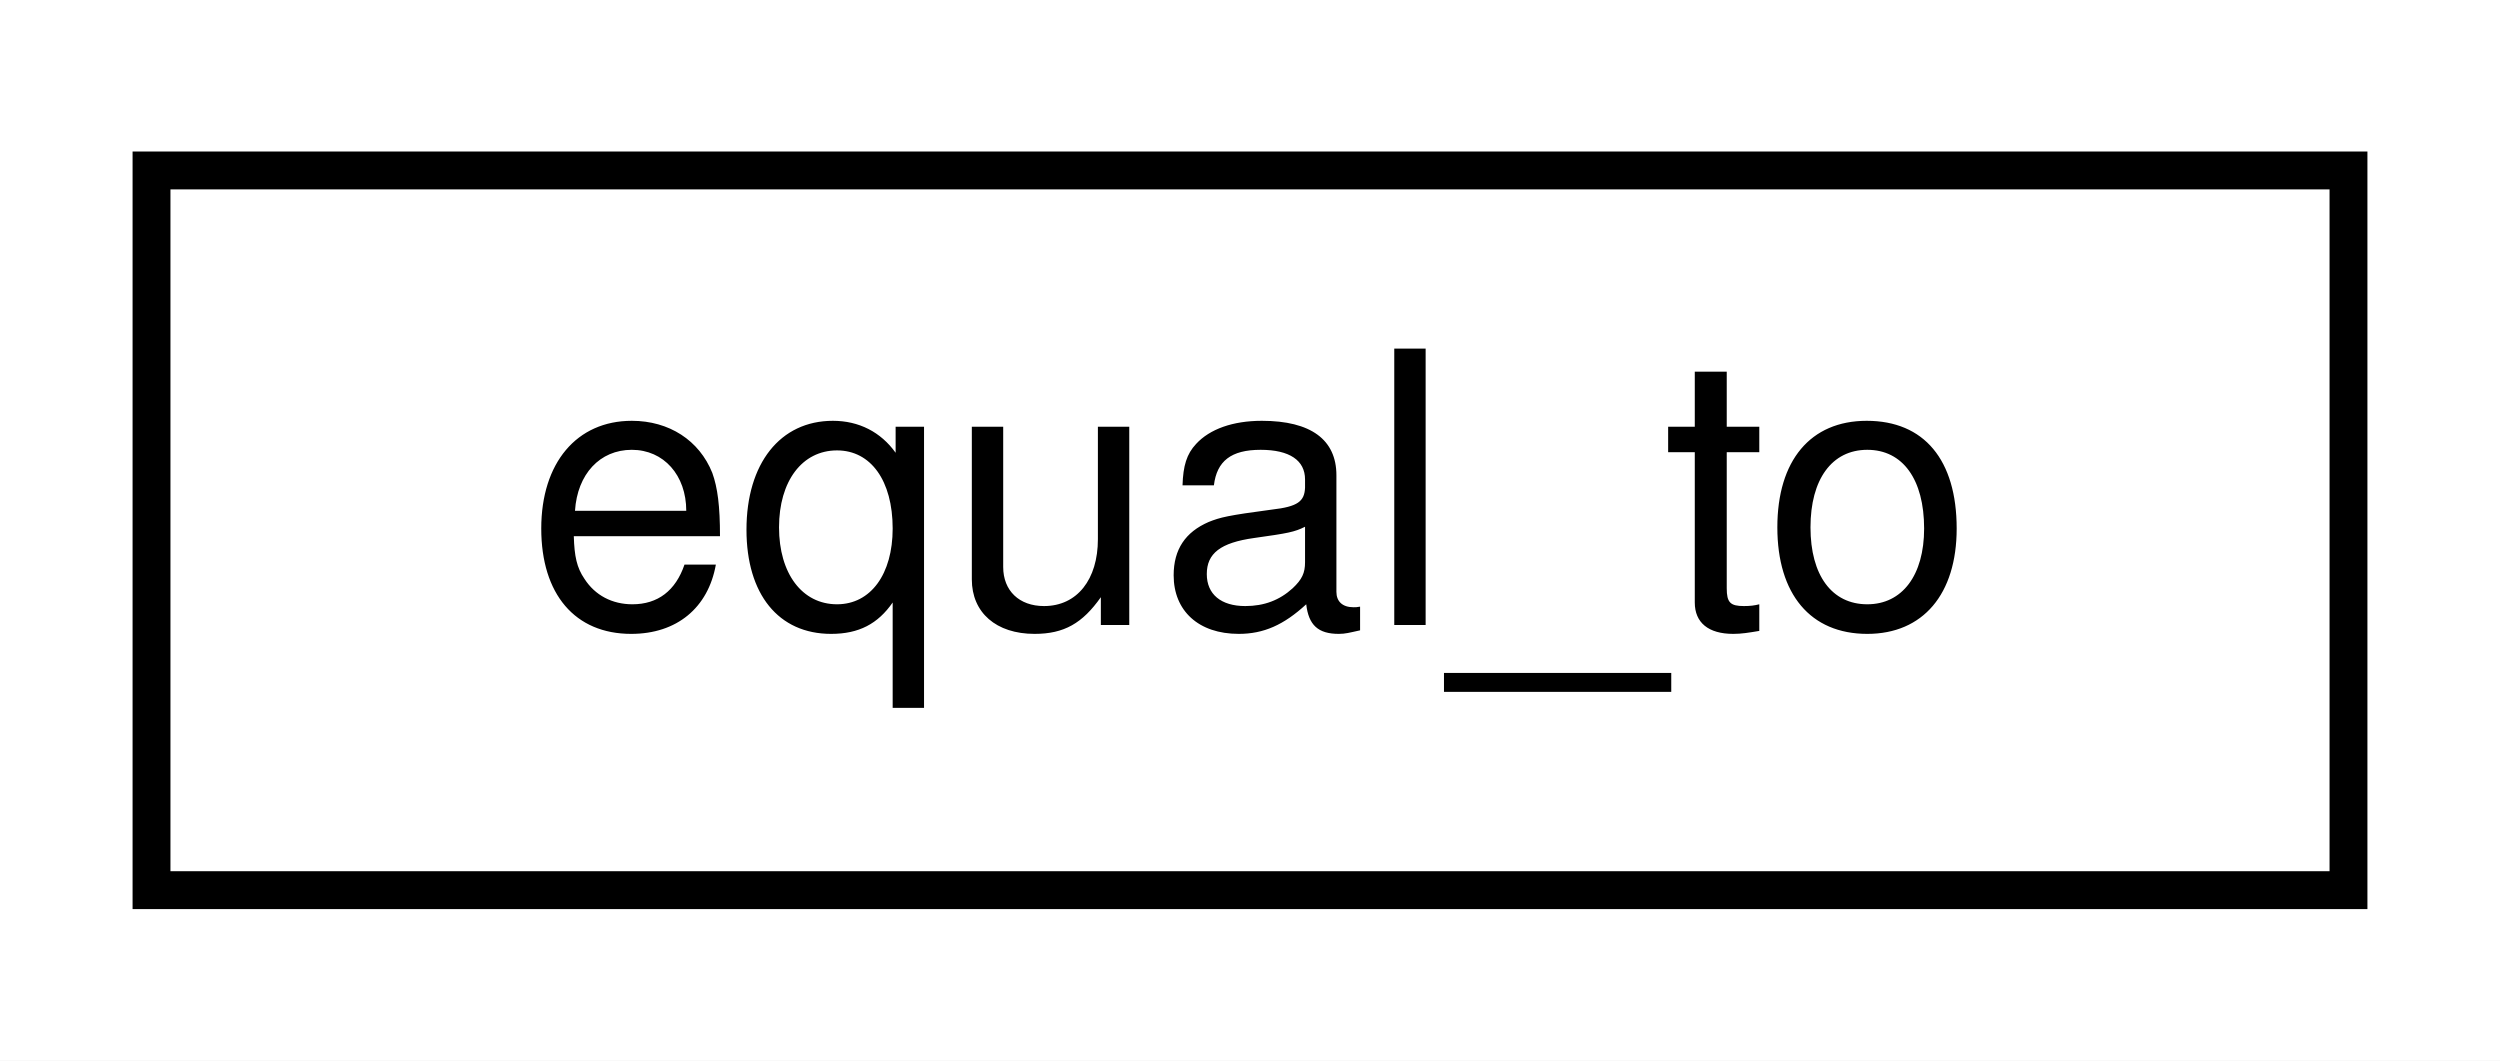
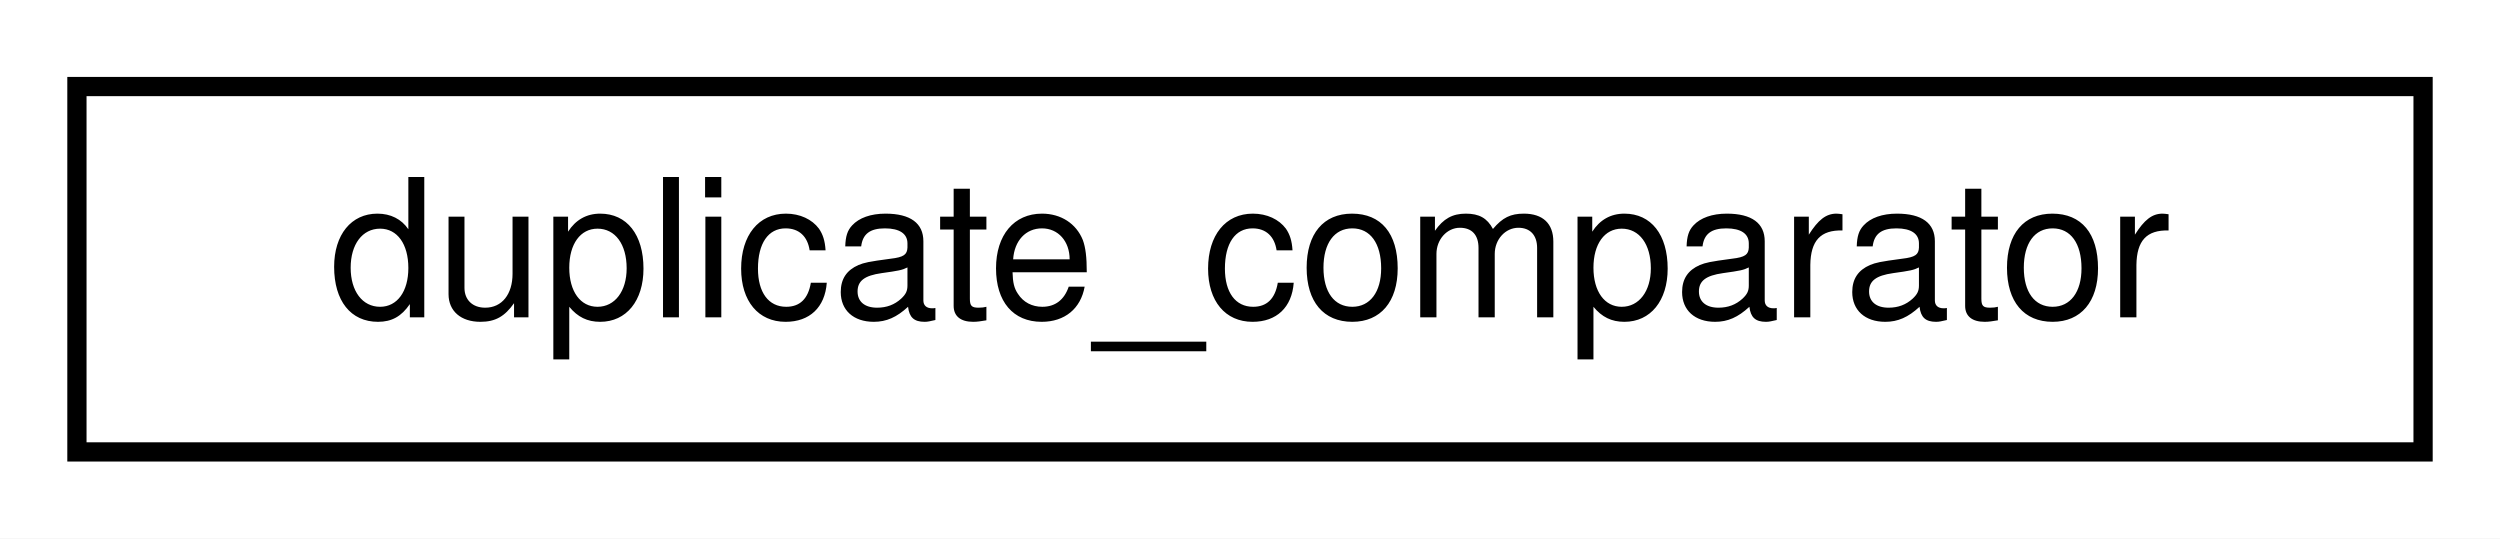
- <svg xmlns="http://www.w3.org/2000/svg" xmlns:xlink="http://www.w3.org/1999/xlink" width="66pt" height="28pt" viewBox="0.00 0.00 66.00 28.00">
+ <svg xmlns="http://www.w3.org/2000/svg" xmlns:xlink="http://www.w3.org/1999/xlink" width="130pt" height="28pt" viewBox="0.00 0.00 130.00 28.00">
  <g id="graph0" class="graph" transform="scale(1 1) rotate(0) translate(4 24)">
-     <polygon fill="white" stroke="none" points="-4,4 -4,-24 62,-24 62,4 -4,4" />
+     <polygon fill="white" stroke="none" points="-4,4 -4,-24 126,-24 126,4 -4,4" />
    <g id="node1" class="node">
      <g id="a_node1">
-         <a xlink:href="df/d2a/structequal__to.html" target="_top" xlink:title="equal_to">
-           <polygon fill="white" stroke="black" points="-3.55271e-15,-0.5 -3.55271e-15,-19.5 58,-19.5 58,-0.5 -3.55271e-15,-0.5" />
-           <text text-anchor="middle" x="29" y="-7.5" font-family="Helvetica,sans-Serif" font-size="10.00">equal_to</text>
+         <a xlink:href="d7/df5/structduplicate__comparator.html" target="_top" xlink:title="duplicate_comparator">
+           <polygon fill="white" stroke="black" points="0,-0.5 0,-19.5 122,-19.5 122,-0.5 0,-0.5" />
+           <text text-anchor="middle" x="61" y="-7.5" font-family="Helvetica,sans-Serif" font-size="10.00">duplicate_comparator</text>
        </a>
      </g>
    </g>
  </g>
</svg>
